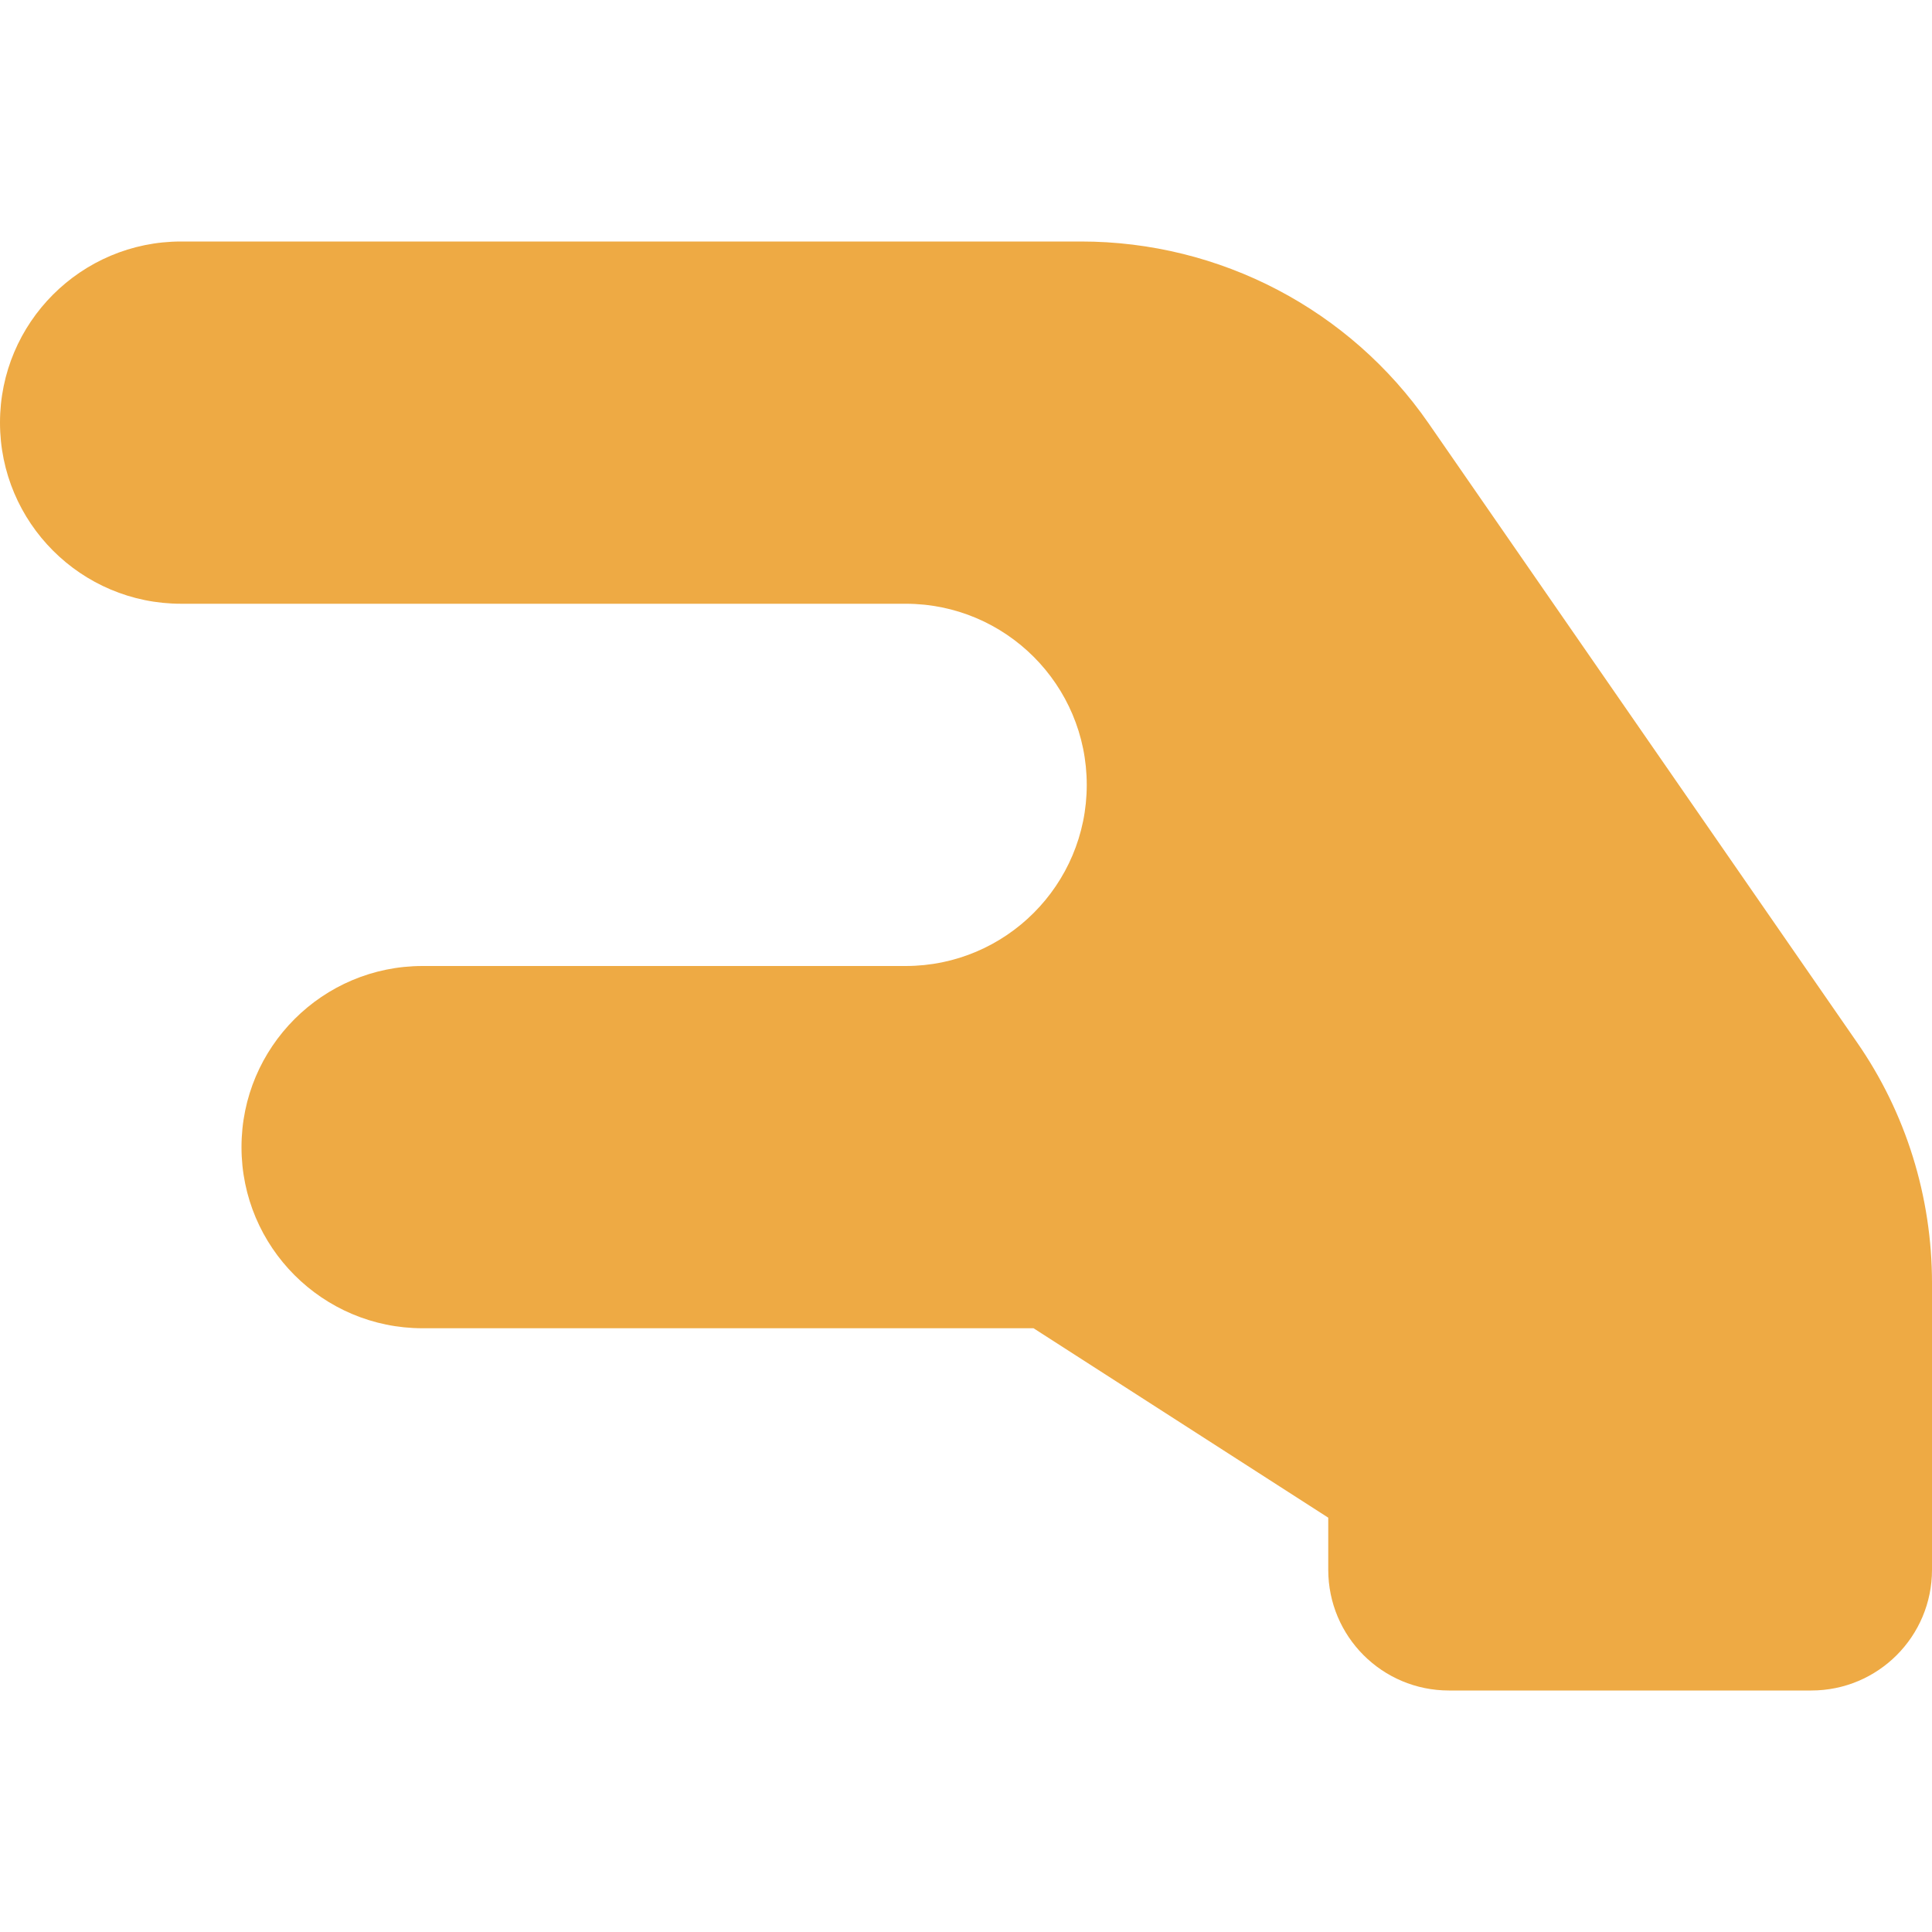
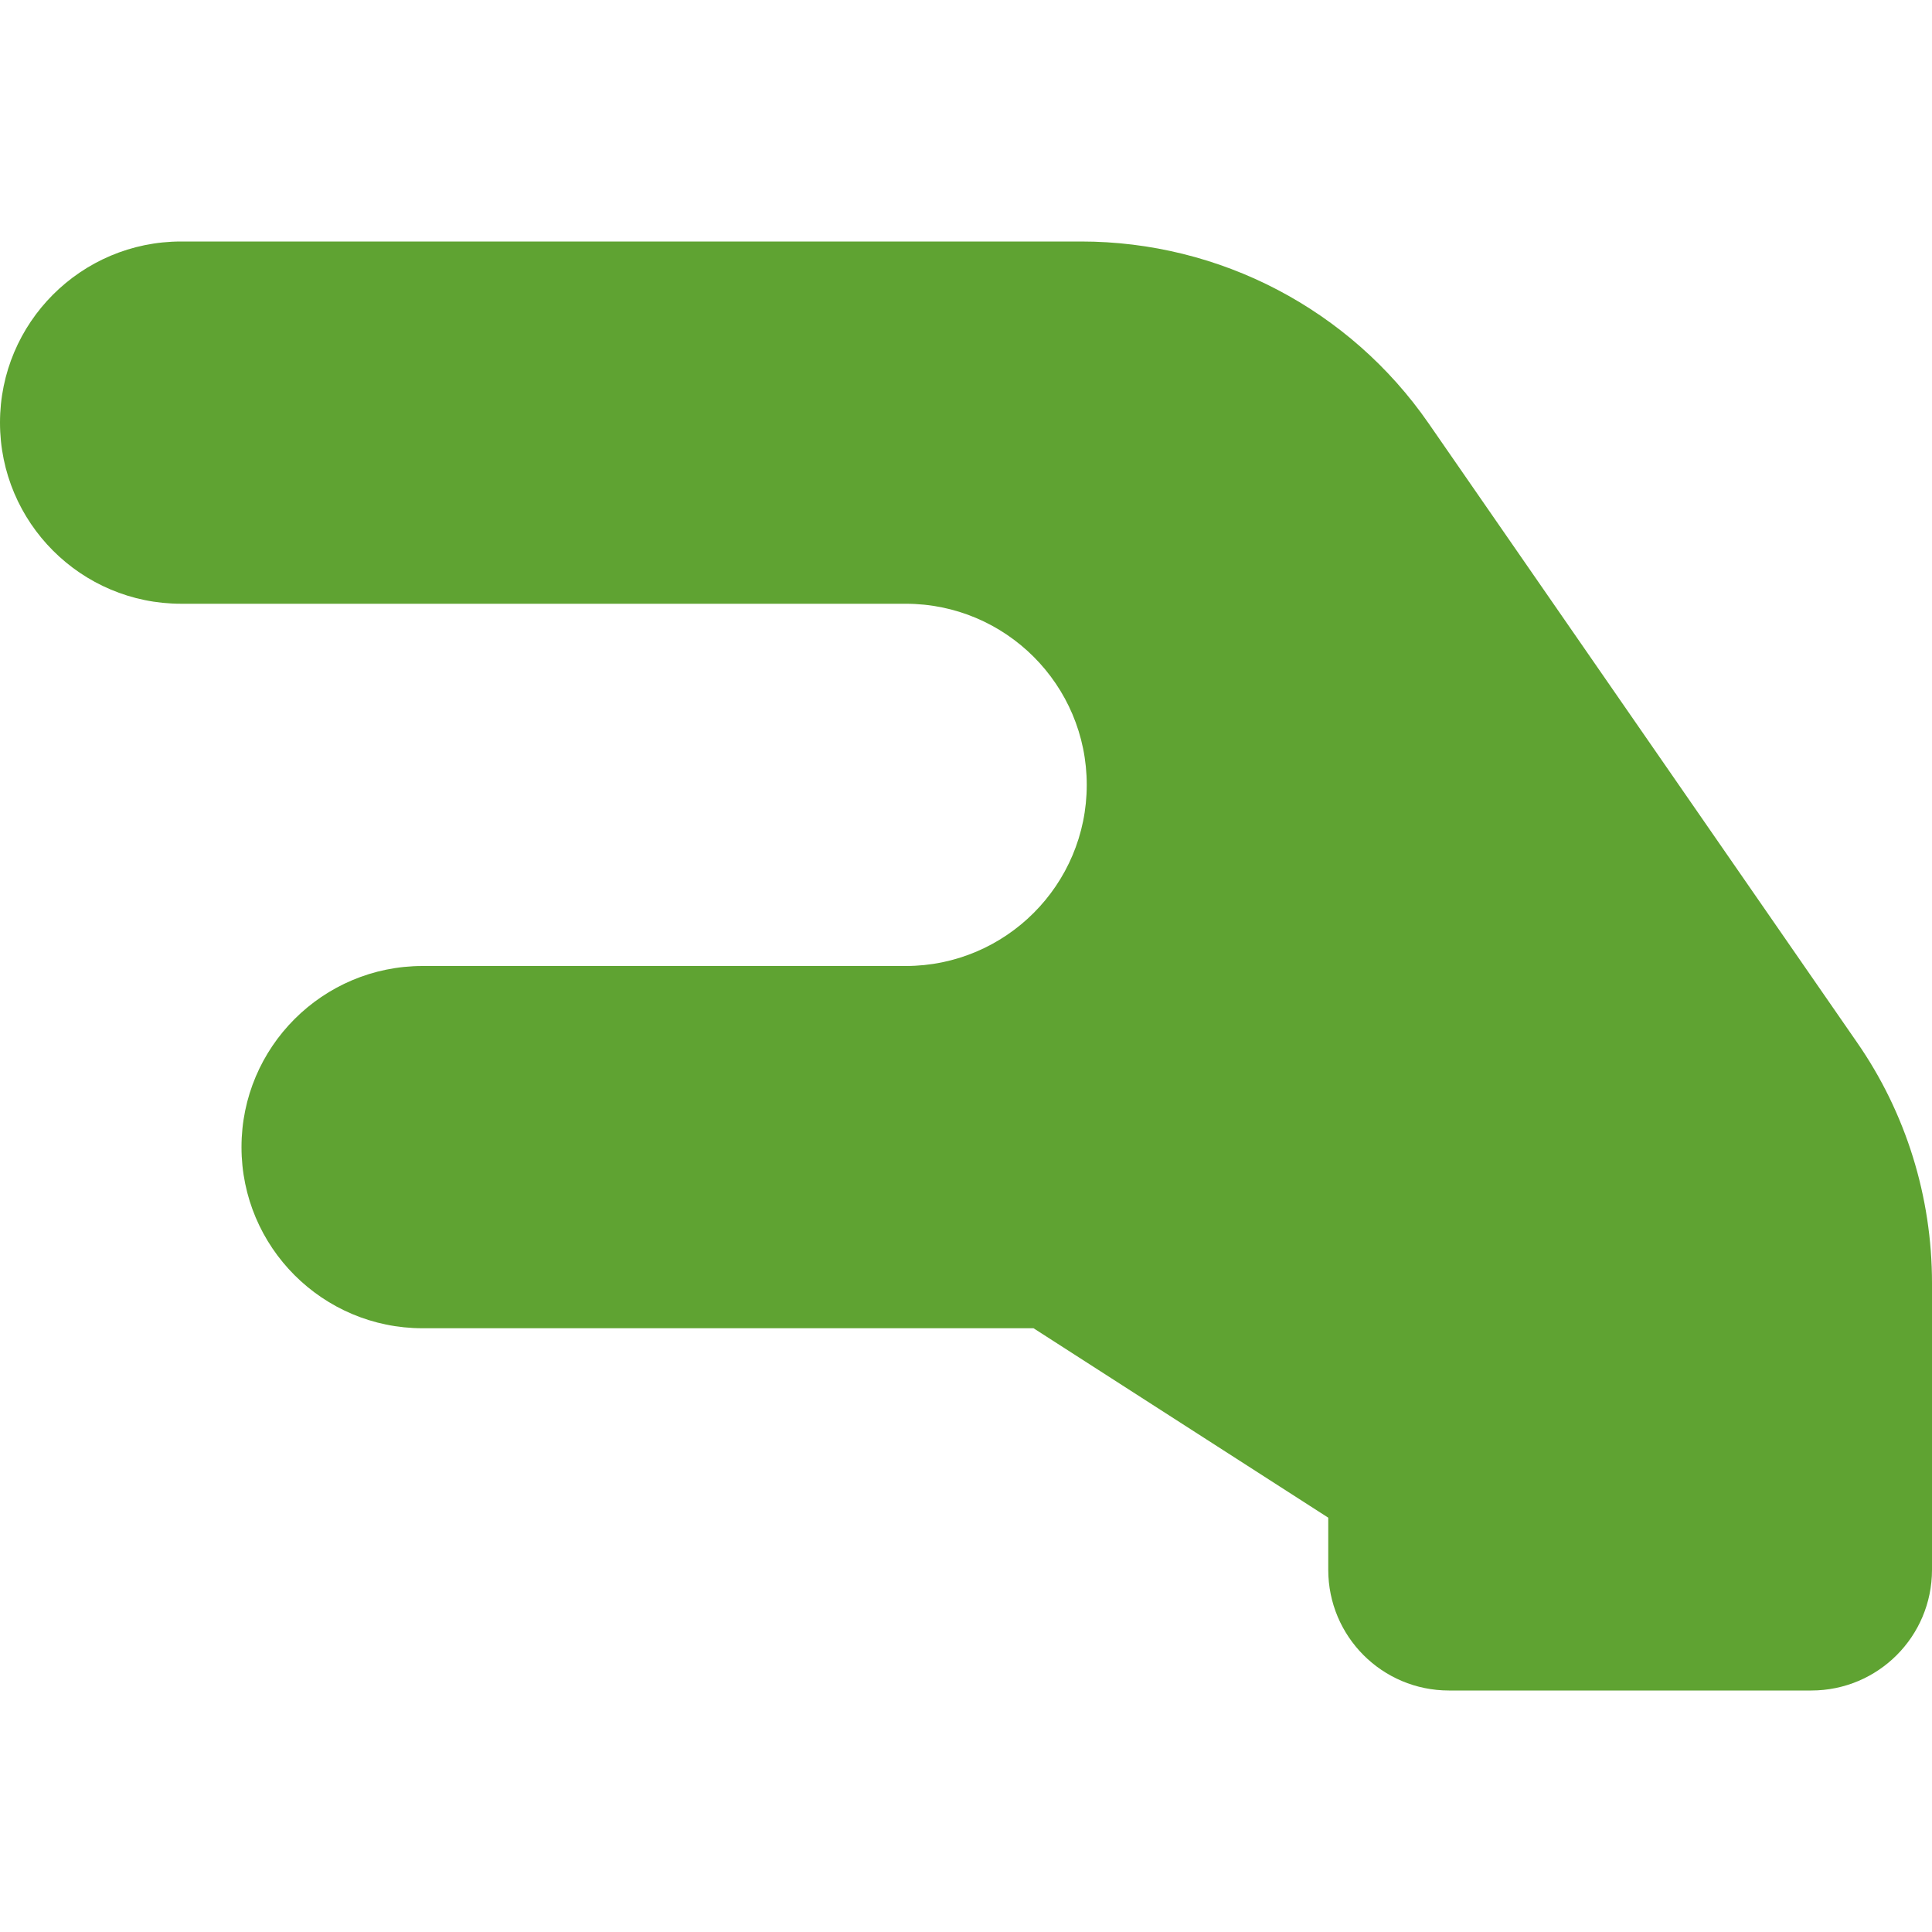
<svg xmlns="http://www.w3.org/2000/svg" viewBox="0 0 512 512">
-   <path fill="#EEAA44" d="M0 112C0 85.5 21.5 64 48 64l112 0 80 0 46.5 0c36.8 0 71.2 18 92.1 48.2l113.5 164c13 18.7 19.9 41 19.9 63.8l0 12 0 16 0 48c0 17.7-14.3 32-32 32l-96 0c-17.7 0-32-14.3-32-32l0-13.8L273.9 352 240 352l-80 0-48 0c-26.5 0-48-21.5-48-48s21.5-48 48-48l48 0 80 0c26.5 0 48-21.5 48-48s-21.5-48-48-48l-80 0L48 160c-26.5 0-48-21.5-48-48z" />
+   <path fill="#5fa332" d="M0 112C0 85.5 21.5 64 48 64l112 0 80 0 46.5 0c36.8 0 71.2 18 92.1 48.2l113.5 164c13 18.7 19.9 41 19.9 63.8l0 12 0 16 0 48c0 17.7-14.3 32-32 32l-96 0c-17.7 0-32-14.3-32-32l0-13.8L273.9 352 240 352l-80 0-48 0c-26.5 0-48-21.5-48-48s21.5-48 48-48l48 0 80 0c26.5 0 48-21.5 48-48s-21.5-48-48-48l-80 0L48 160c-26.5 0-48-21.5-48-48z" />
</svg>
